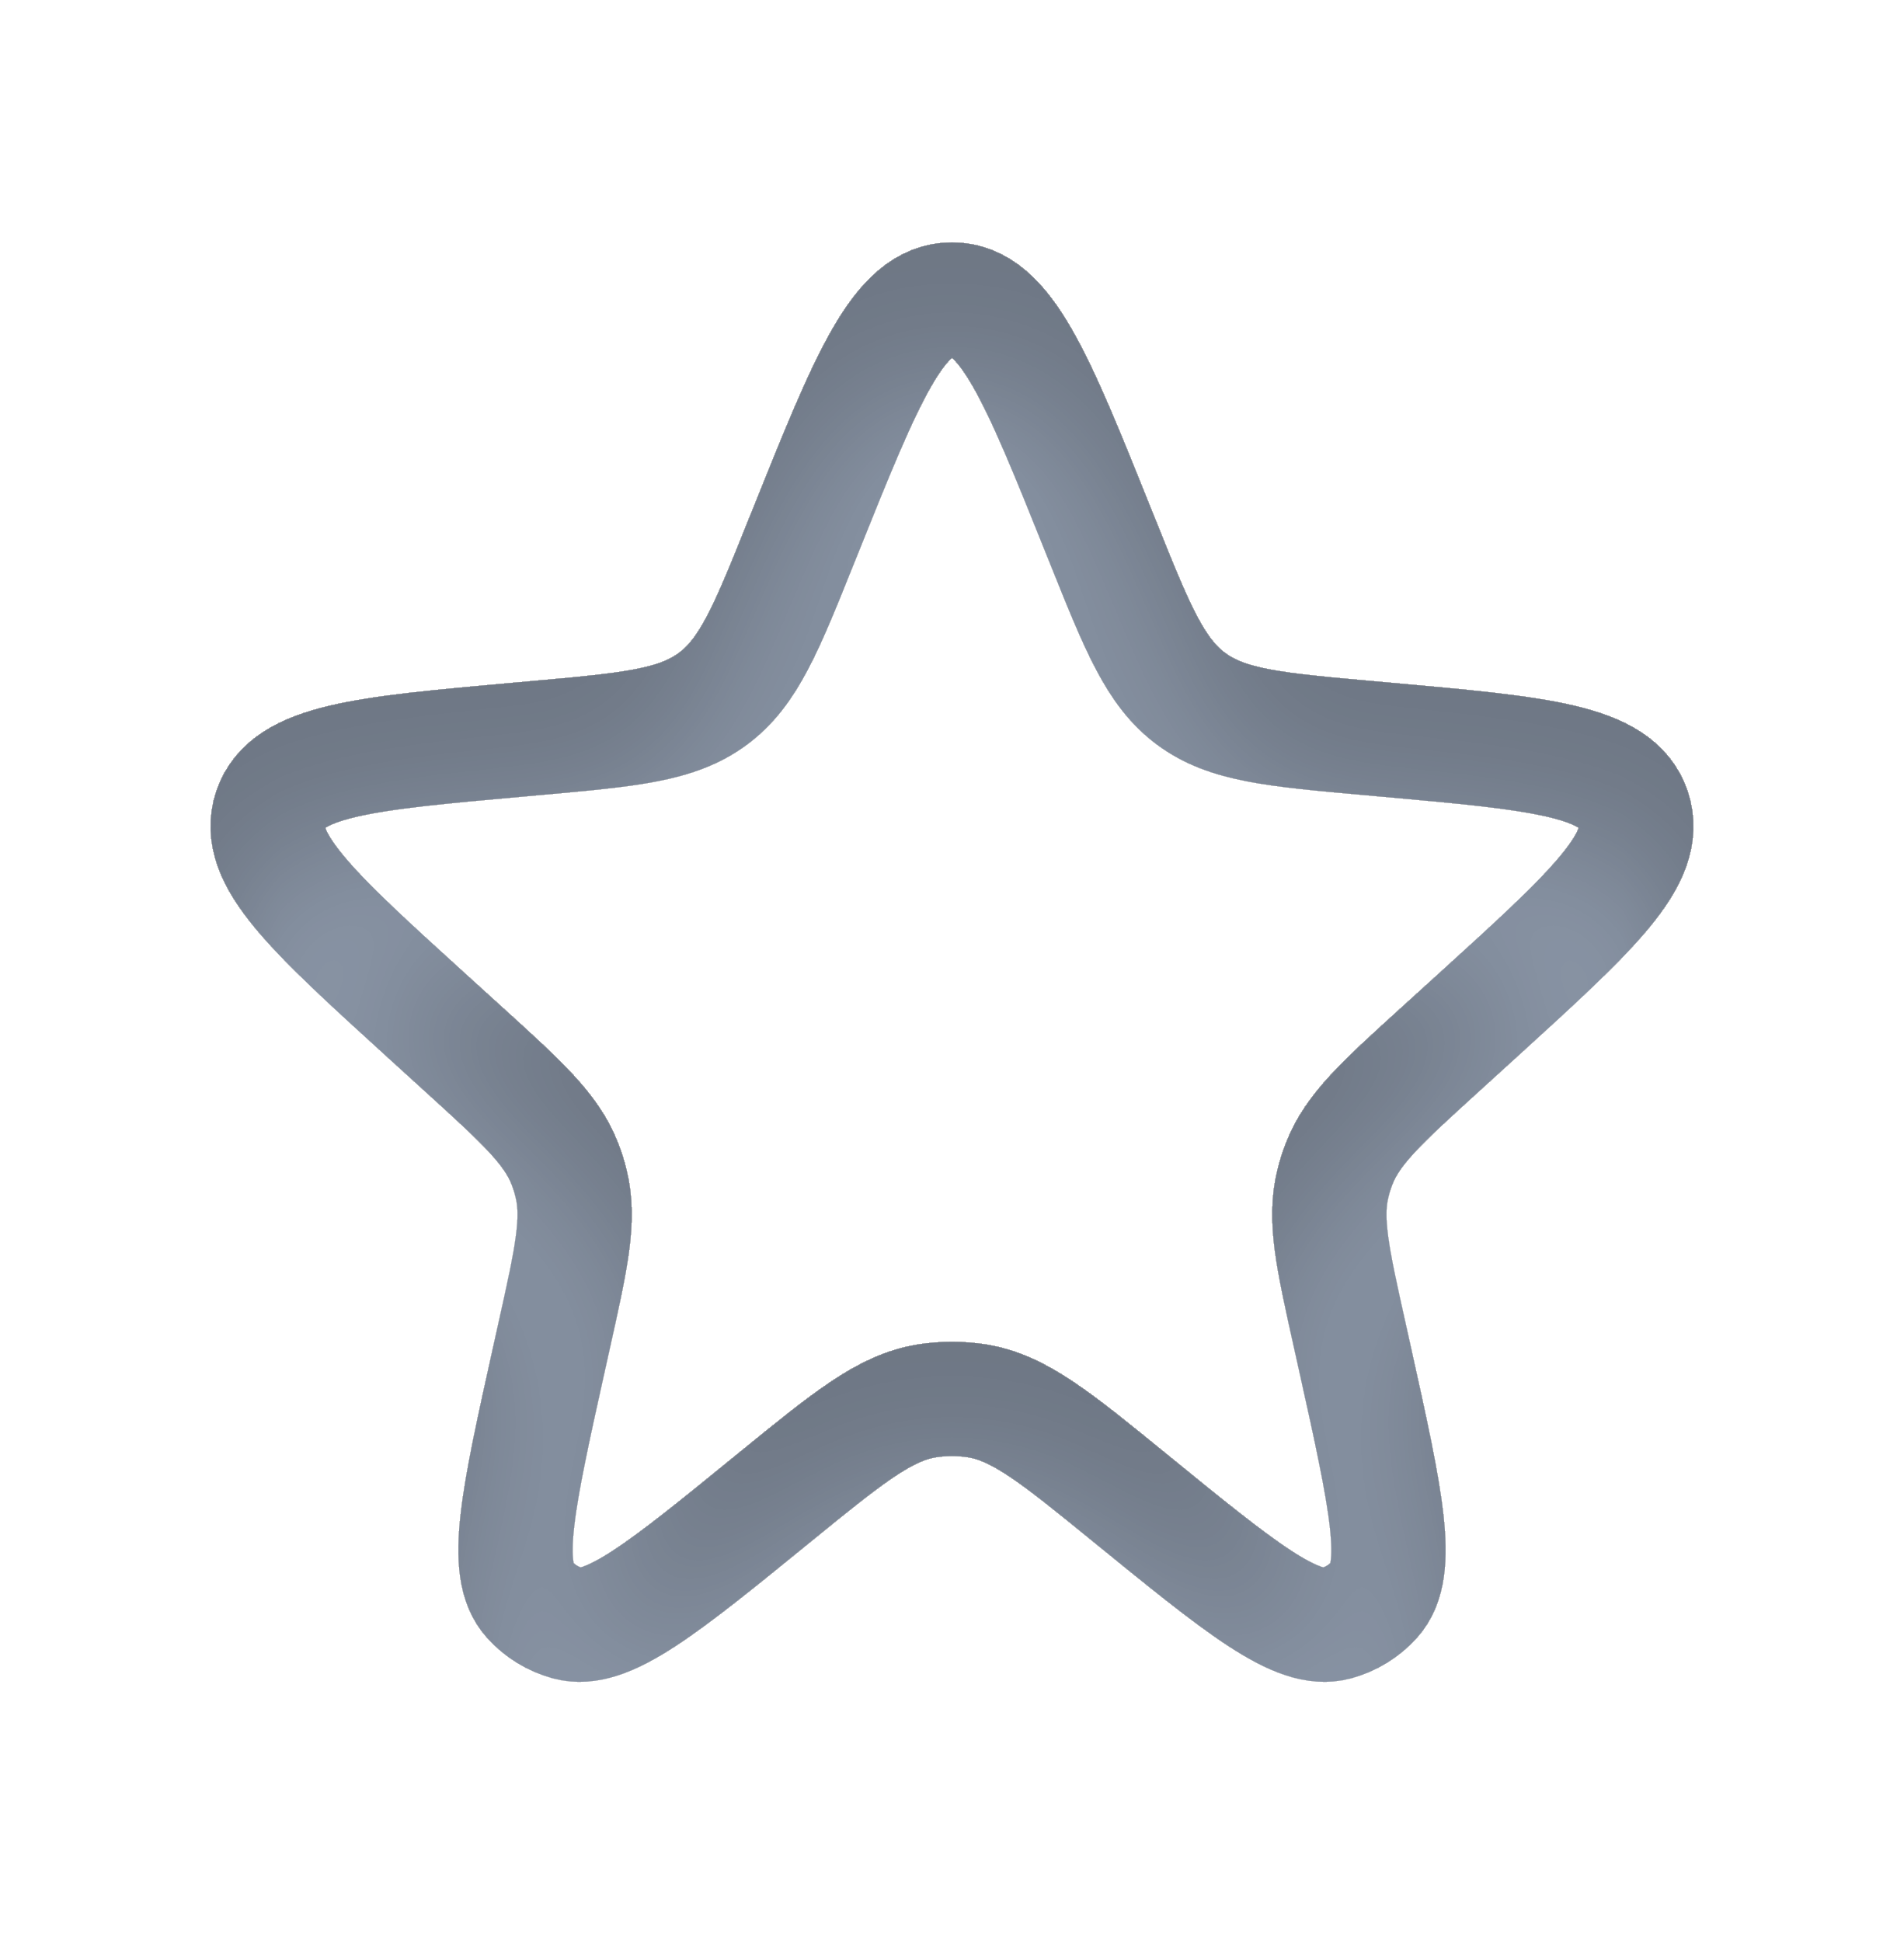
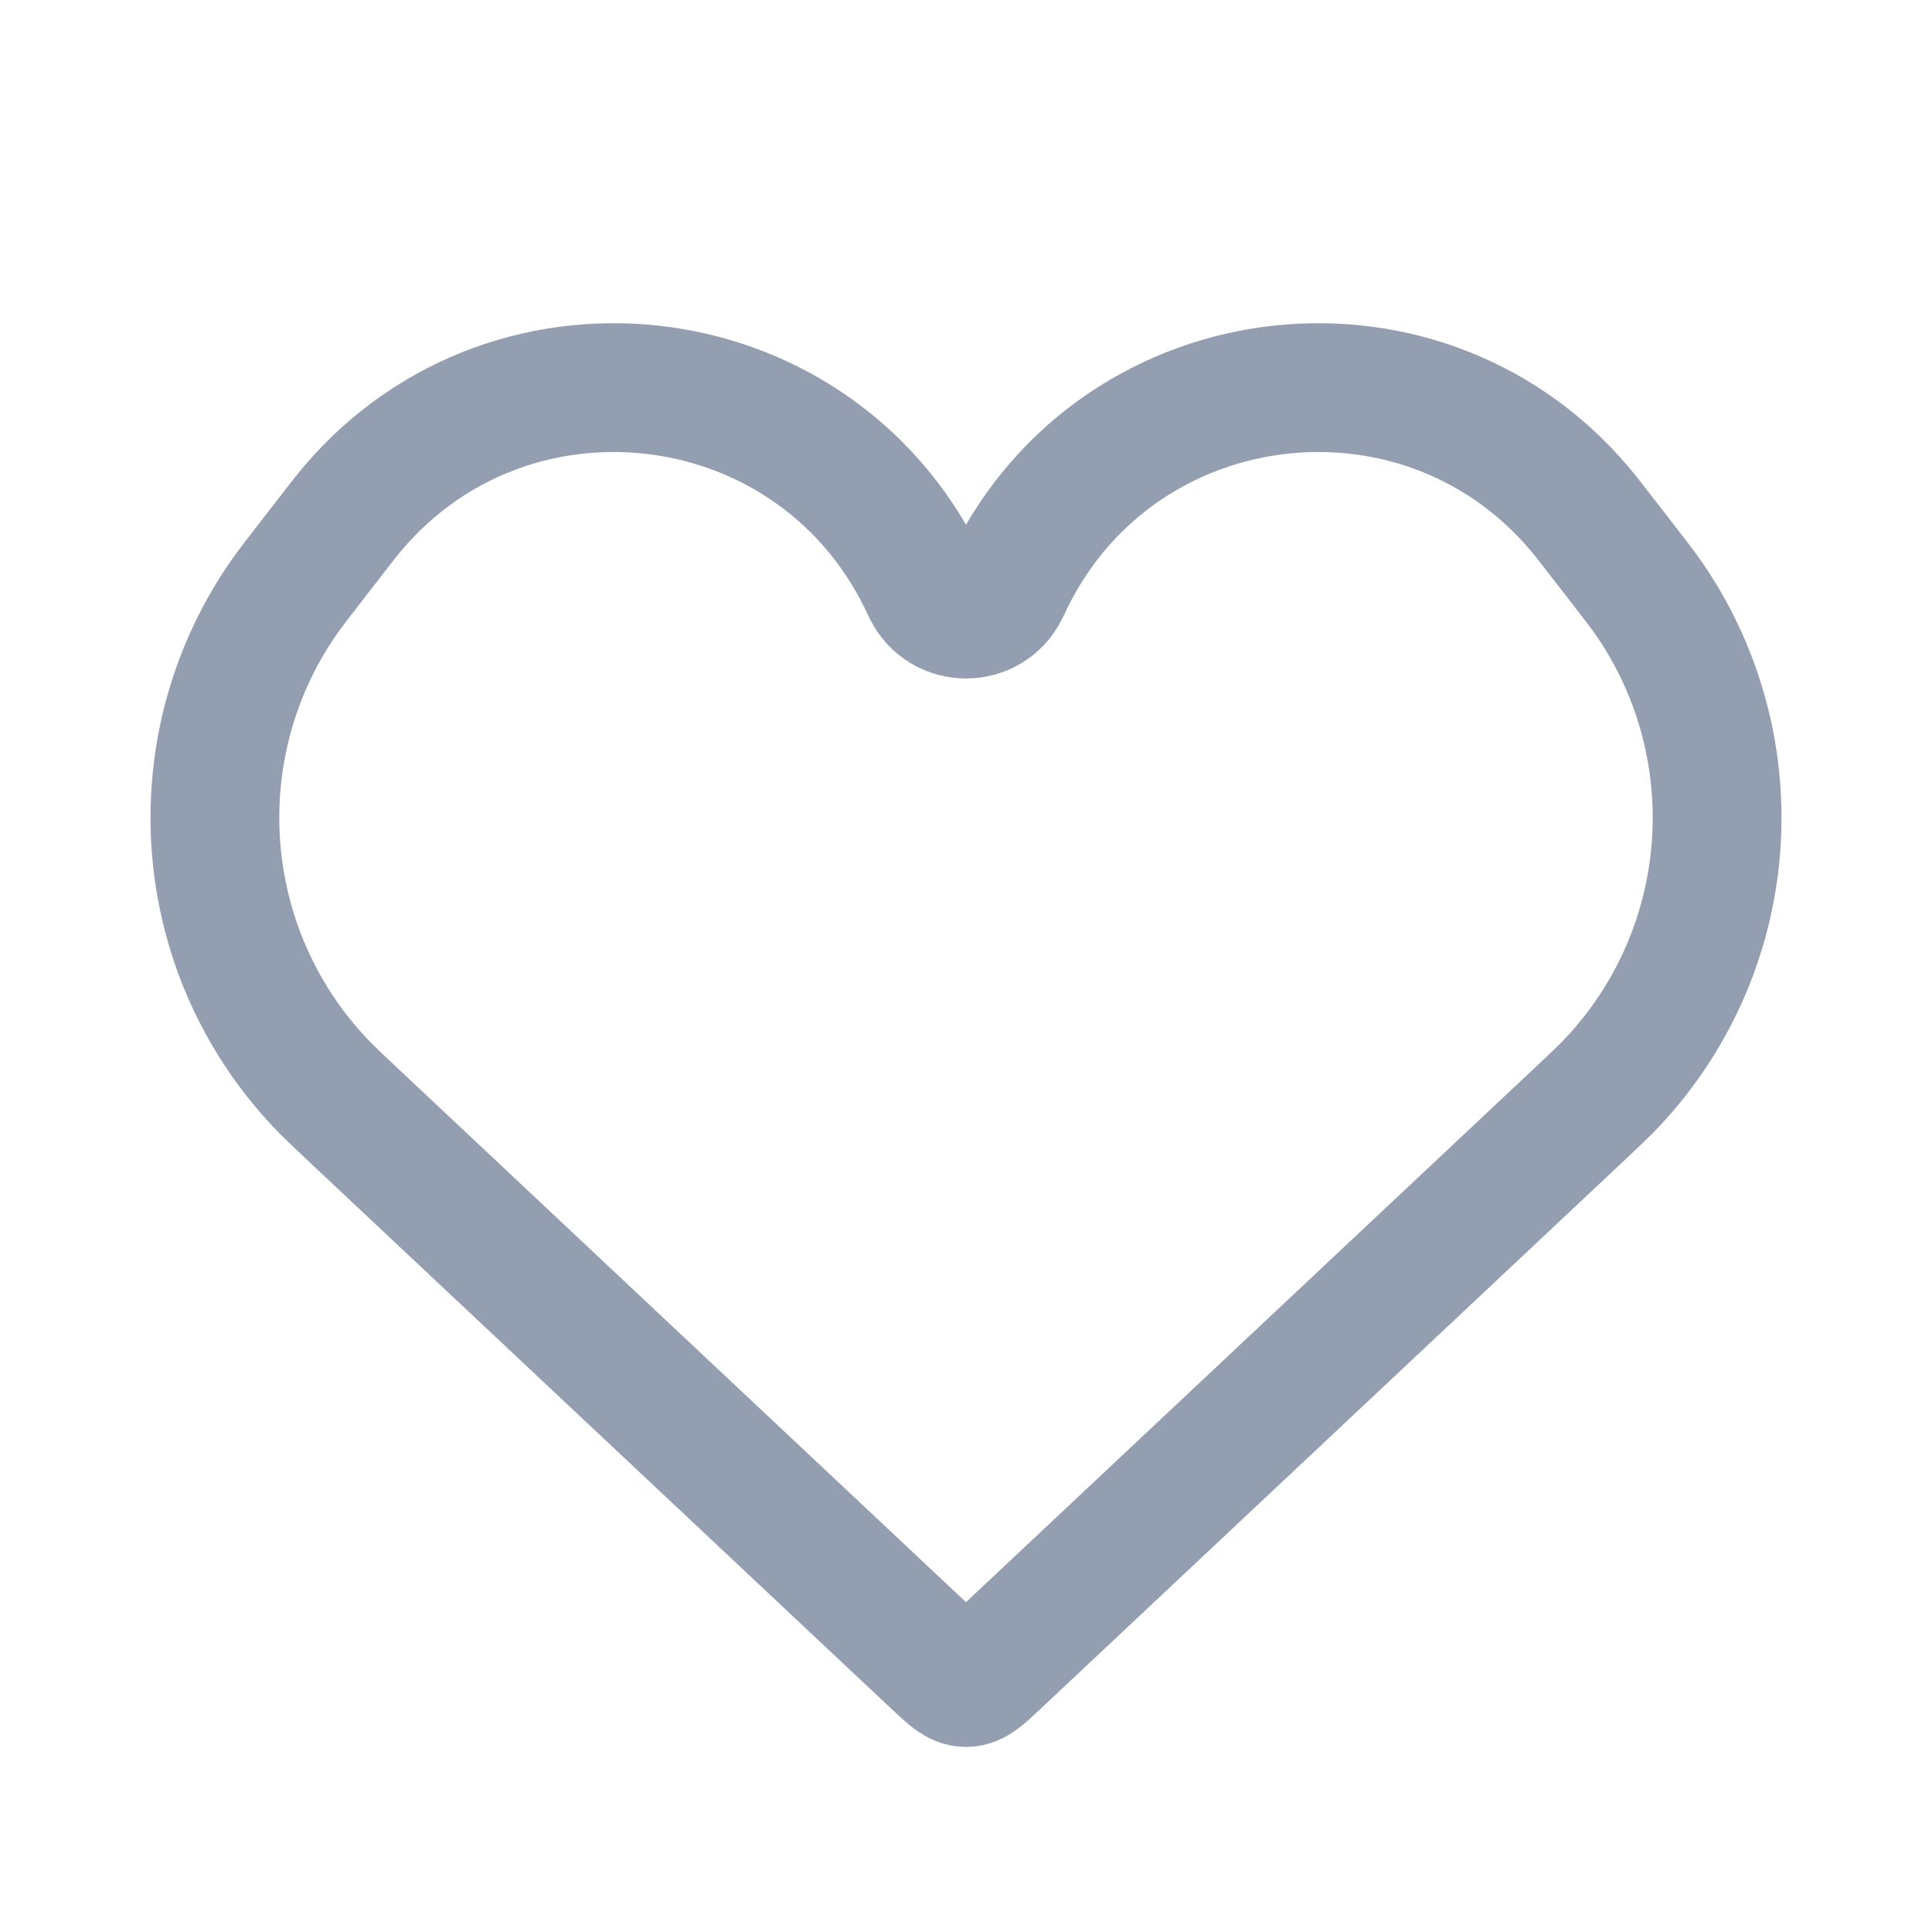
- <svg xmlns="http://www.w3.org/2000/svg" width="50" height="51" viewBox="0 0 50 51" fill="none">
-   <g filter="url(#filter0_i_85_487)">
-     <path d="M21.133 13.996C22.772 9.91 23.591 7.868 25 7.868C26.409 7.868 27.228 9.91 28.867 13.996L28.944 14.186C29.869 16.494 30.332 17.648 31.276 18.35C32.219 19.051 33.458 19.162 35.934 19.384L36.382 19.424C40.436 19.787 42.463 19.968 42.897 21.258C43.33 22.547 41.825 23.917 38.815 26.656L37.81 27.57C36.286 28.956 35.524 29.65 35.169 30.558C35.102 30.728 35.047 30.901 35.004 31.078C34.77 32.025 34.993 33.031 35.44 35.042L35.579 35.669C36.399 39.365 36.809 41.213 36.093 42.011C35.825 42.309 35.478 42.523 35.091 42.628C34.058 42.91 32.59 41.715 29.655 39.323C27.727 37.752 26.763 36.967 25.657 36.79C25.222 36.721 24.778 36.721 24.343 36.79C23.237 36.967 22.273 37.752 20.345 39.323C17.41 41.715 15.942 42.91 14.909 42.628C14.522 42.523 14.175 42.309 13.907 42.011C13.191 41.213 13.601 39.365 14.421 35.669L14.56 35.042C15.007 33.031 15.23 32.025 14.996 31.078C14.953 30.901 14.898 30.728 14.831 30.558C14.476 29.65 13.714 28.956 12.19 27.57L11.185 26.656C8.175 23.917 6.67 22.547 7.103 21.258C7.537 19.968 9.564 19.787 13.618 19.424L14.066 19.384C16.543 19.162 17.781 19.051 18.724 18.35C19.668 17.648 20.131 16.494 21.056 14.186L21.133 13.996Z" stroke="#939FB1" stroke-width="3" />
-   </g>
-   <defs>
-     <filter id="filter0_i_85_487" x="5.528" y="6.368" width="38.945" height="41.802" filterUnits="userSpaceOnUse" color-interpolation-filters="sRGB">
-       <feFlood flood-opacity="0" result="BackgroundImageFix" />
-       <feBlend mode="normal" in="SourceGraphic" in2="BackgroundImageFix" result="shape" />
-       <feColorMatrix in="SourceAlpha" type="matrix" values="0 0 0 0 0 0 0 0 0 0 0 0 0 0 0 0 0 0 127 0" result="hardAlpha" />
-       <feOffset dy="4" />
-       <feGaussianBlur stdDeviation="2" />
-       <feComposite in2="hardAlpha" operator="arithmetic" k2="-1" k3="1" />
-       <feColorMatrix type="matrix" values="0 0 0 0 0 0 0 0 0 0 0 0 0 0 0 0 0 0 0.25 0" />
-       <feBlend mode="normal" in2="shape" result="effect1_innerShadow_85_487" />
-     </filter>
-   </defs>
+ <svg xmlns="http://www.w3.org/2000/svg" width="45" height="45" viewBox="0 0 45 45" fill="none">
+   <path d="M8.345 26.078L21.815 38.732C22.14 39.037 22.302 39.189 22.5 39.189C22.698 39.189 22.86 39.037 23.185 38.732L36.655 26.078C37.125 25.636 37.36 25.416 37.551 25.212C40.442 22.138 40.808 17.469 38.434 13.982C38.276 13.751 38.079 13.496 37.683 12.986L37.103 12.239C37.026 12.139 36.987 12.089 36.959 12.054C33.306 7.453 26.104 8.228 23.514 13.502C23.494 13.542 23.467 13.599 23.413 13.713L23.413 13.713L23.397 13.745C23.03 14.489 21.97 14.489 21.603 13.745L21.587 13.713C21.533 13.599 21.506 13.542 21.486 13.502C18.896 8.228 11.694 7.453 8.041 12.054C8.013 12.089 7.974 12.139 7.897 12.239L7.897 12.239L7.317 12.986L7.317 12.986C6.921 13.496 6.724 13.751 6.566 13.982C4.192 17.469 4.558 22.138 7.449 25.212C7.64 25.416 7.875 25.636 8.345 26.078L8.345 26.078Z" fill="none" stroke="#939FB1" stroke-width="3" />
</svg>
